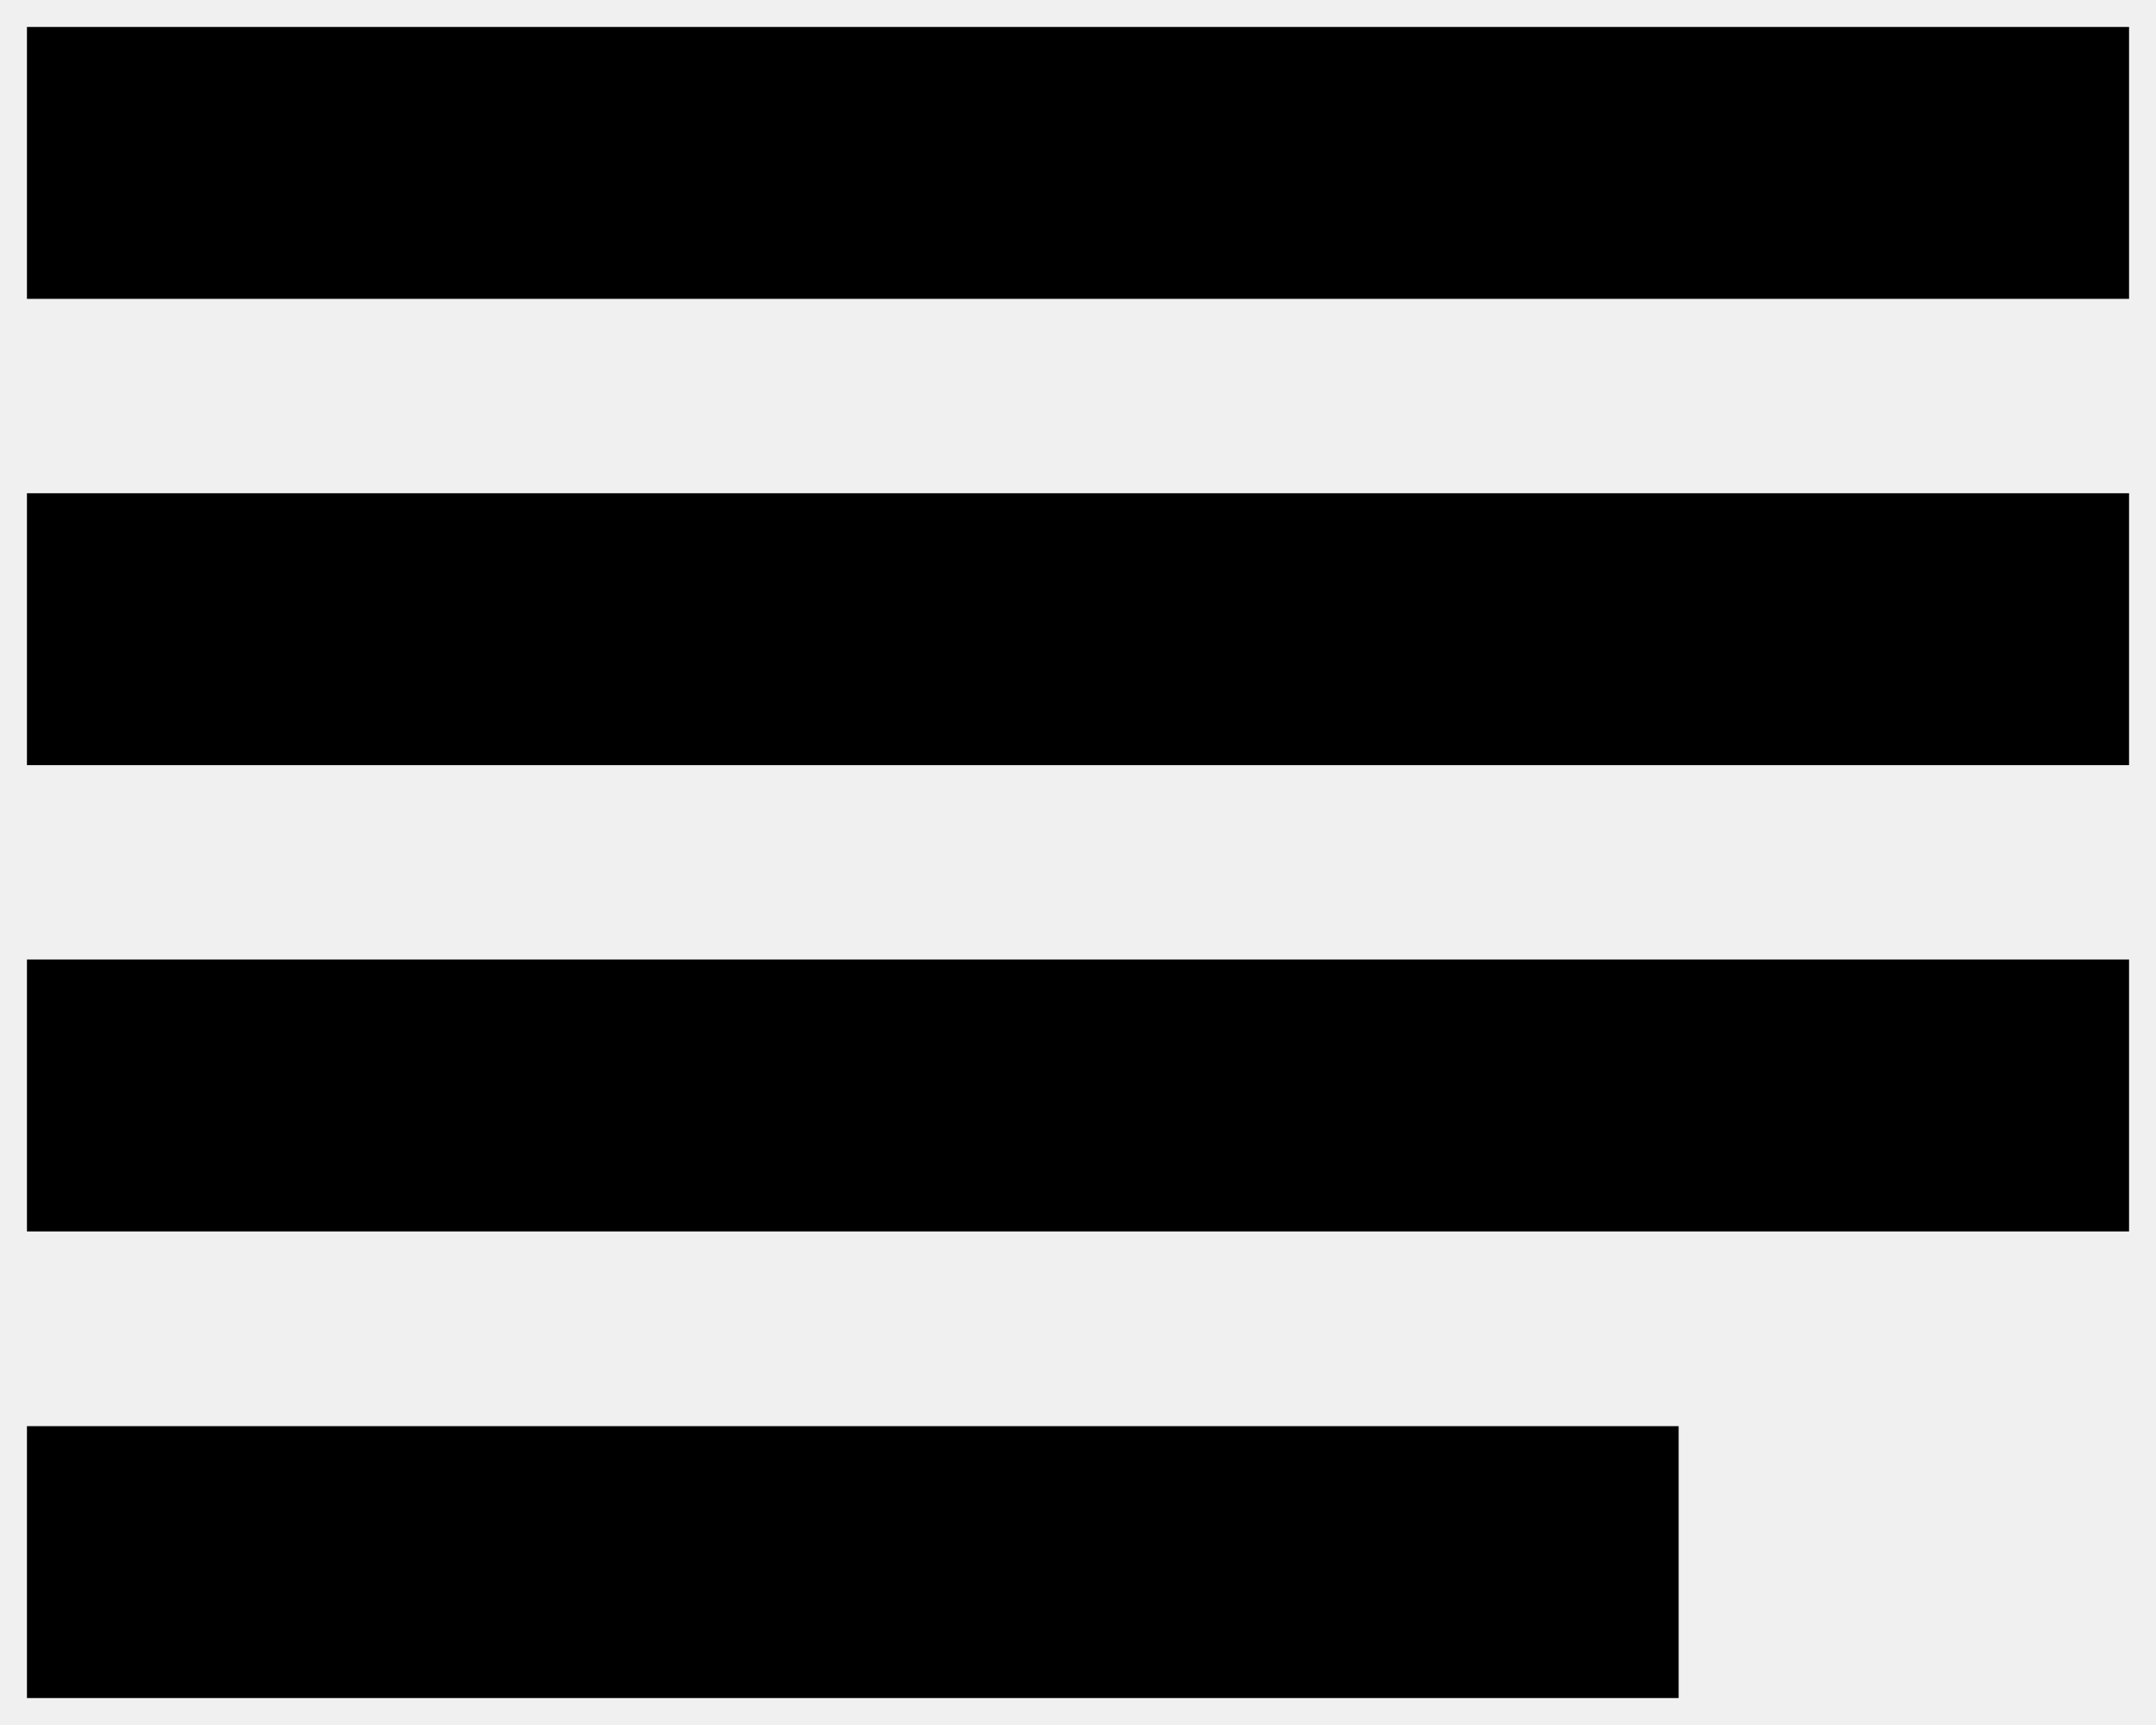
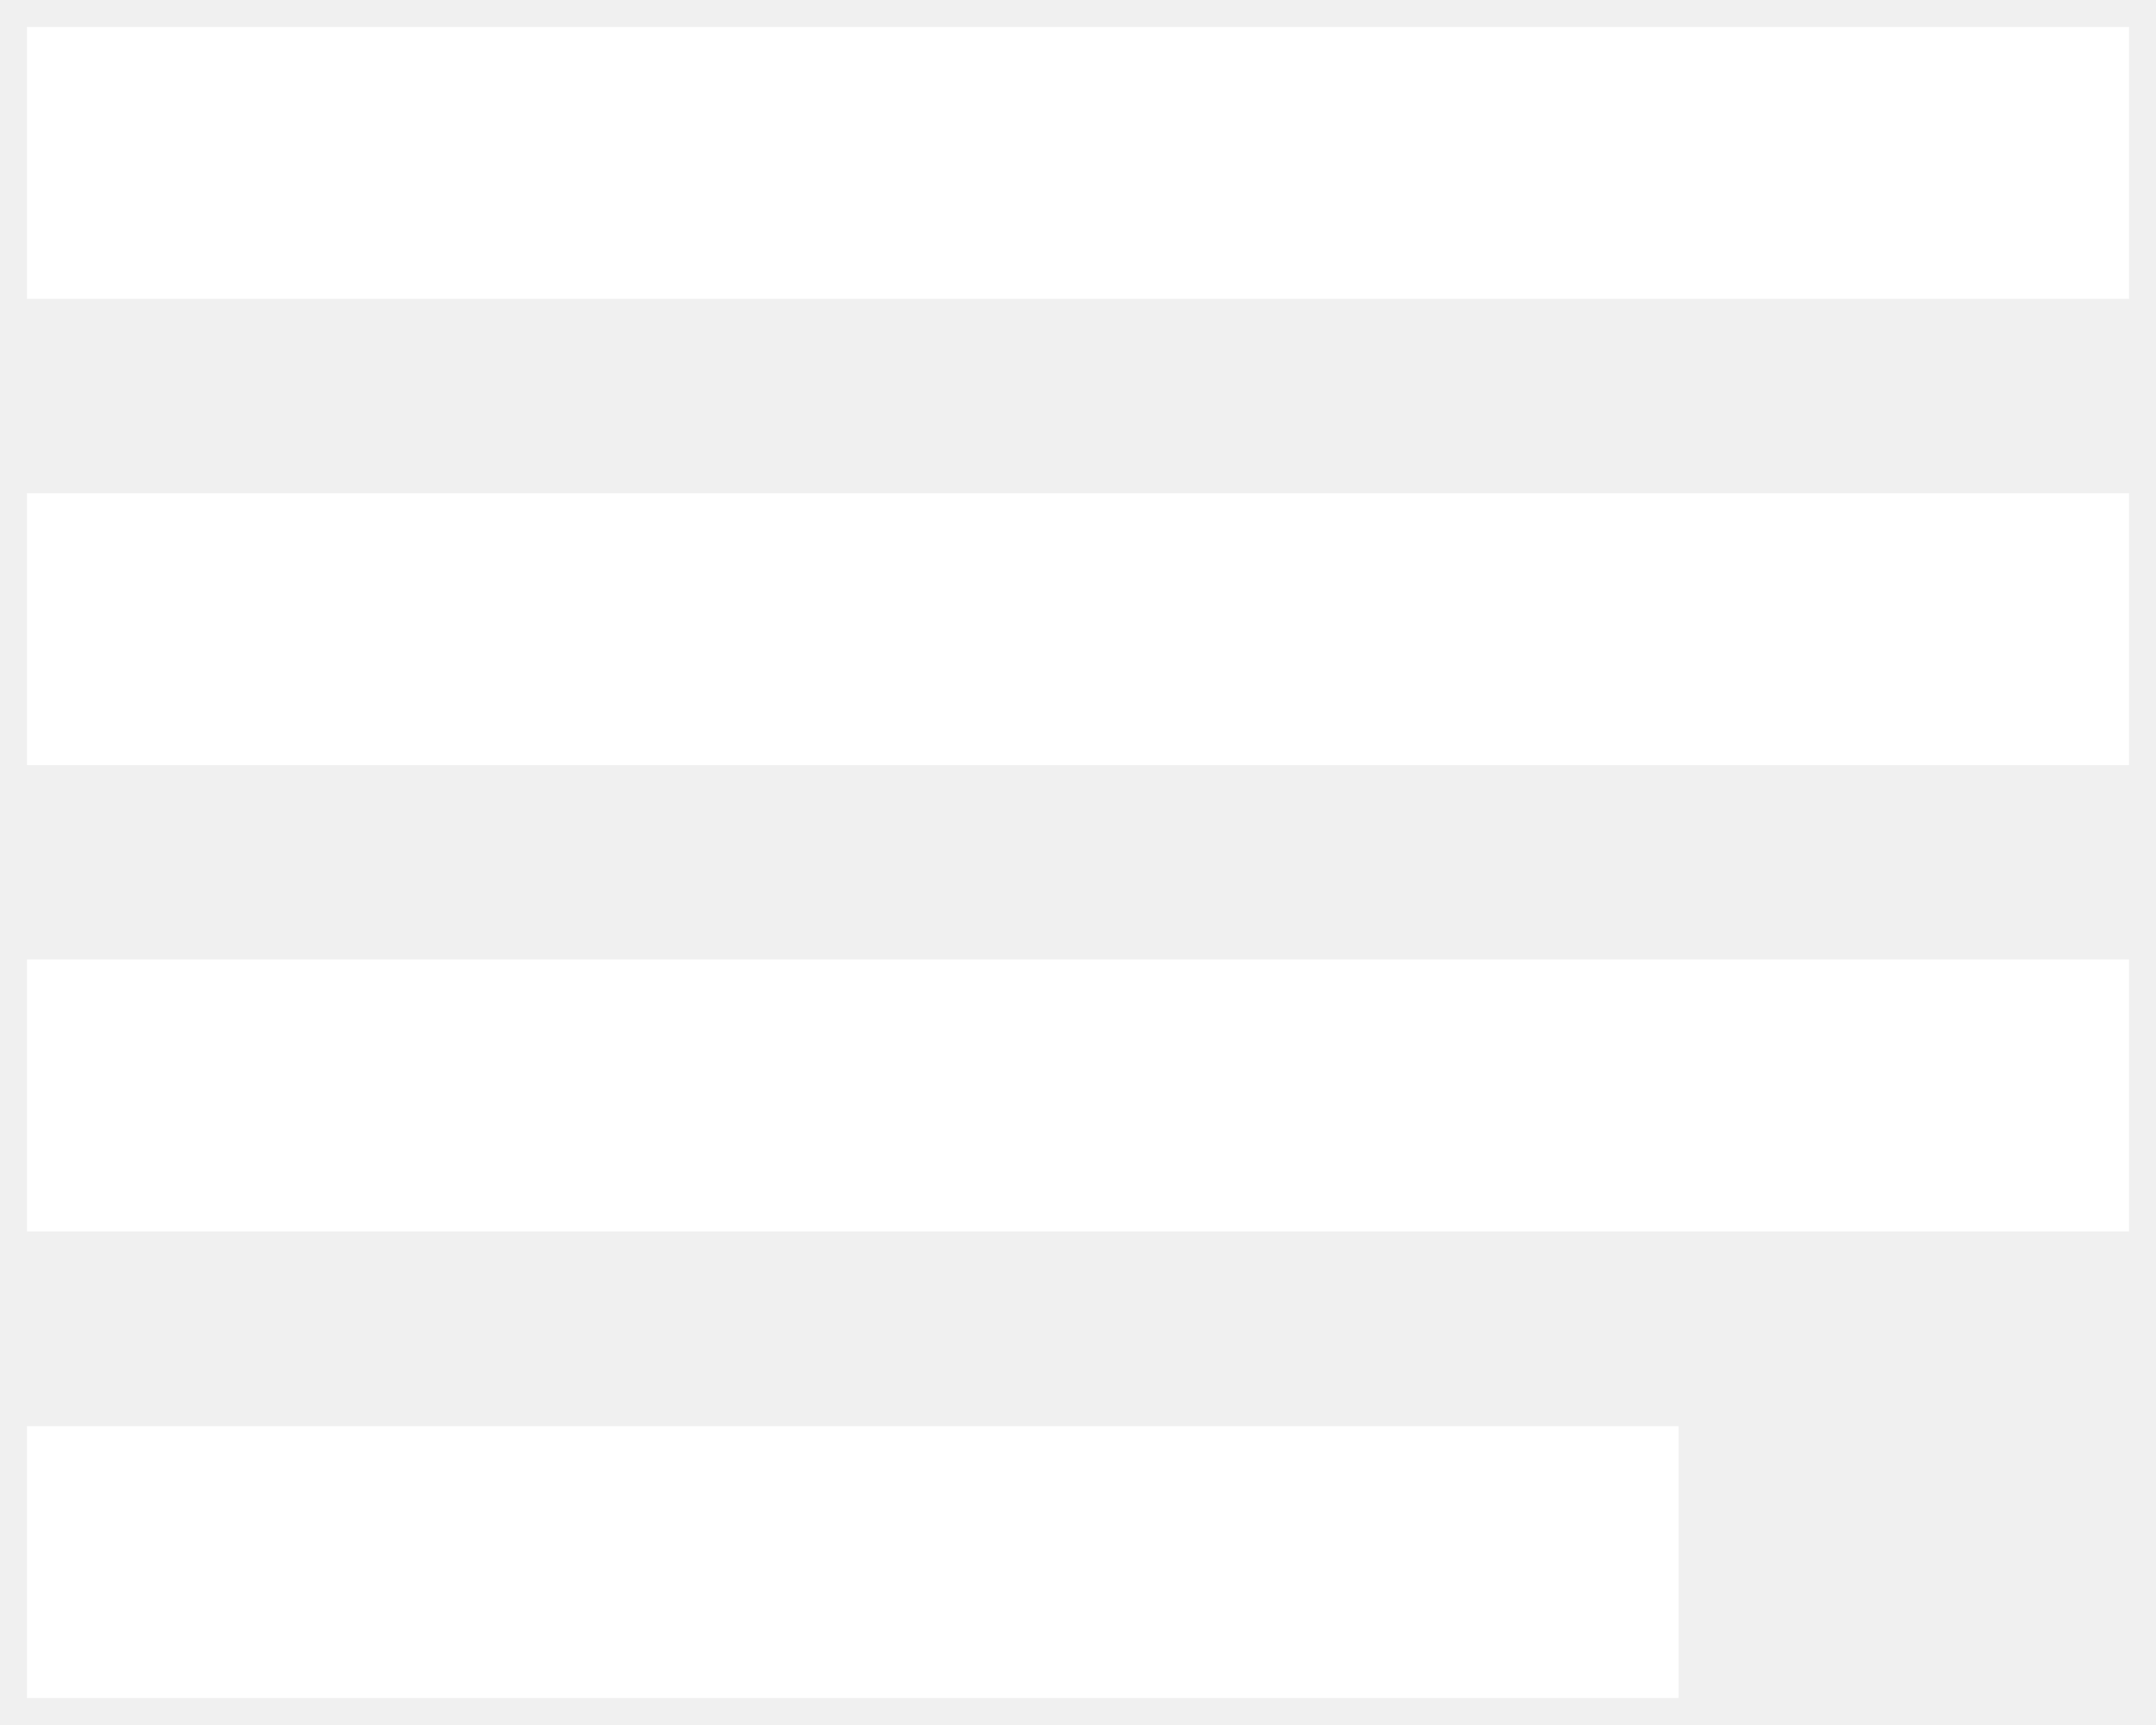
<svg xmlns="http://www.w3.org/2000/svg" class="svg-inline--fa fa-balance-history fa-w-20 links-item-icon ng-star-inserted" viewBox="0 0 640 512">
-   <path fill="currentColor" d="M8,423.3h490.3V504H8V423.3z M8,8h624v80.7H8V8z M8,146.4h624v80.7H8V146.4z M8,284.8h624v80.7H8V284.8z" />
+   <path fill="#fff" d="M8,423.3h490.3V504H8V423.3z M8,8h624v80.7H8V8z M8,146.4h624v80.7H8V146.4z M8,284.8h624v80.7H8V284.8z" />
</svg>
